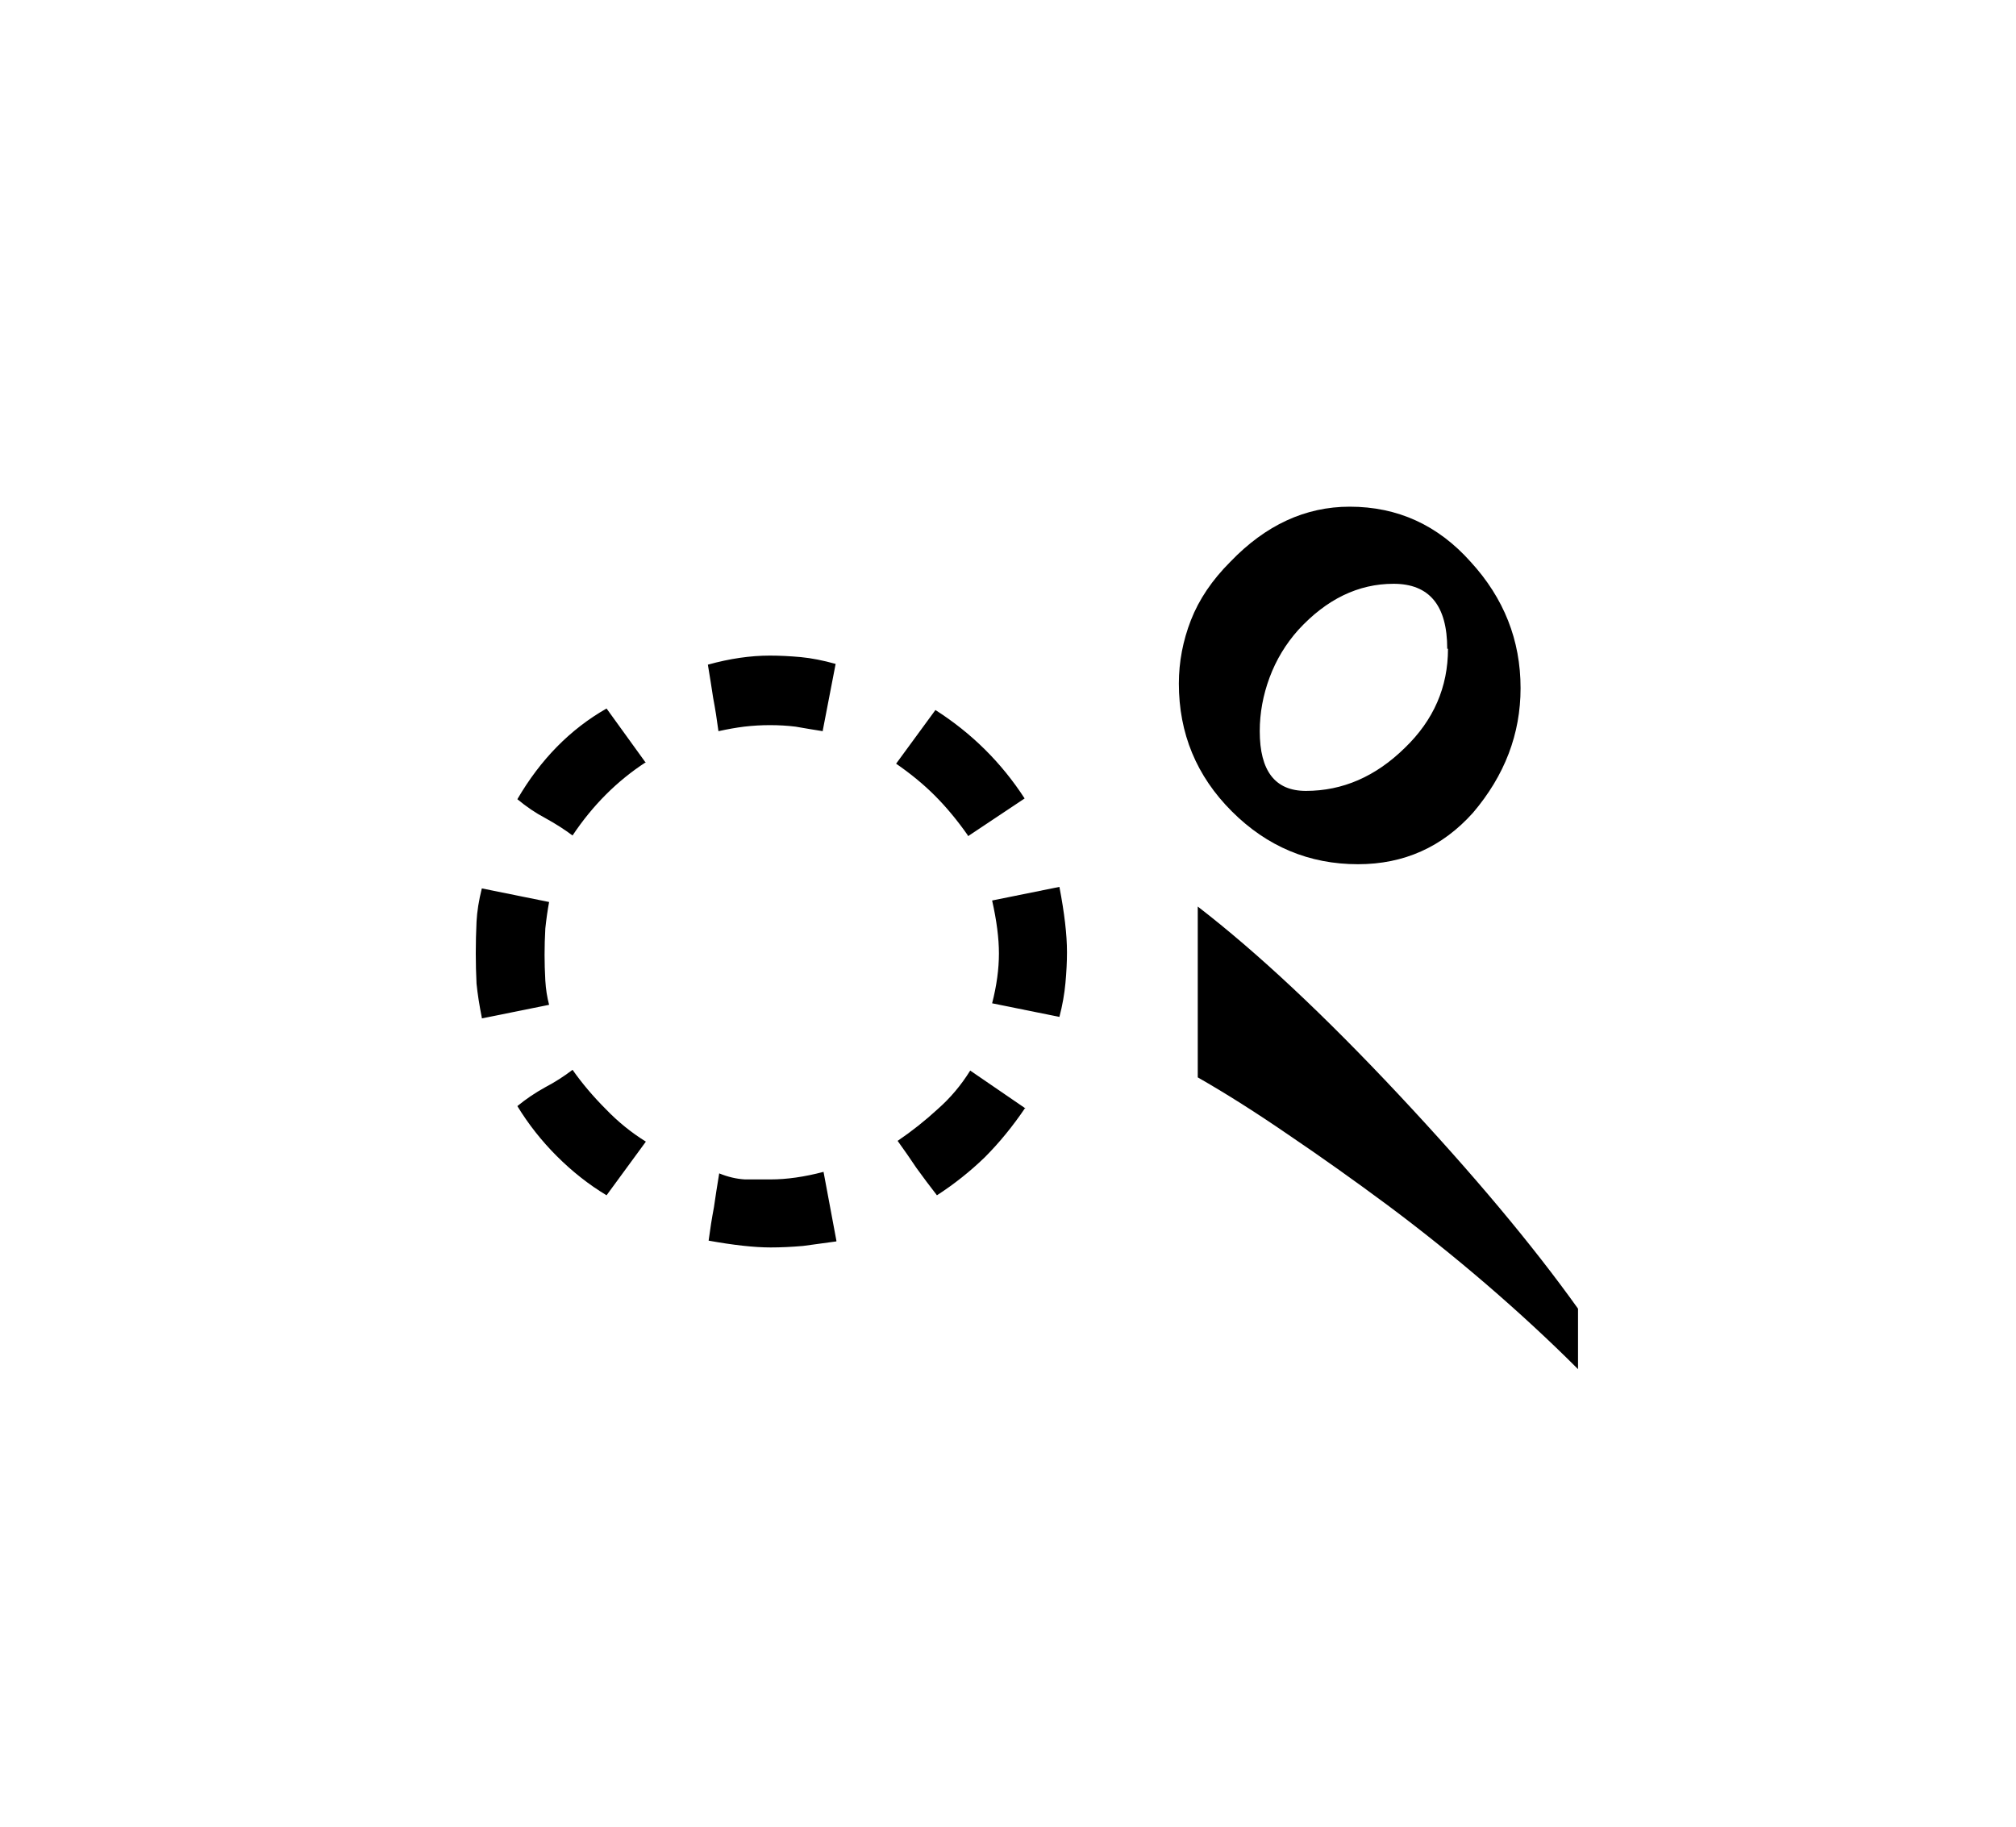
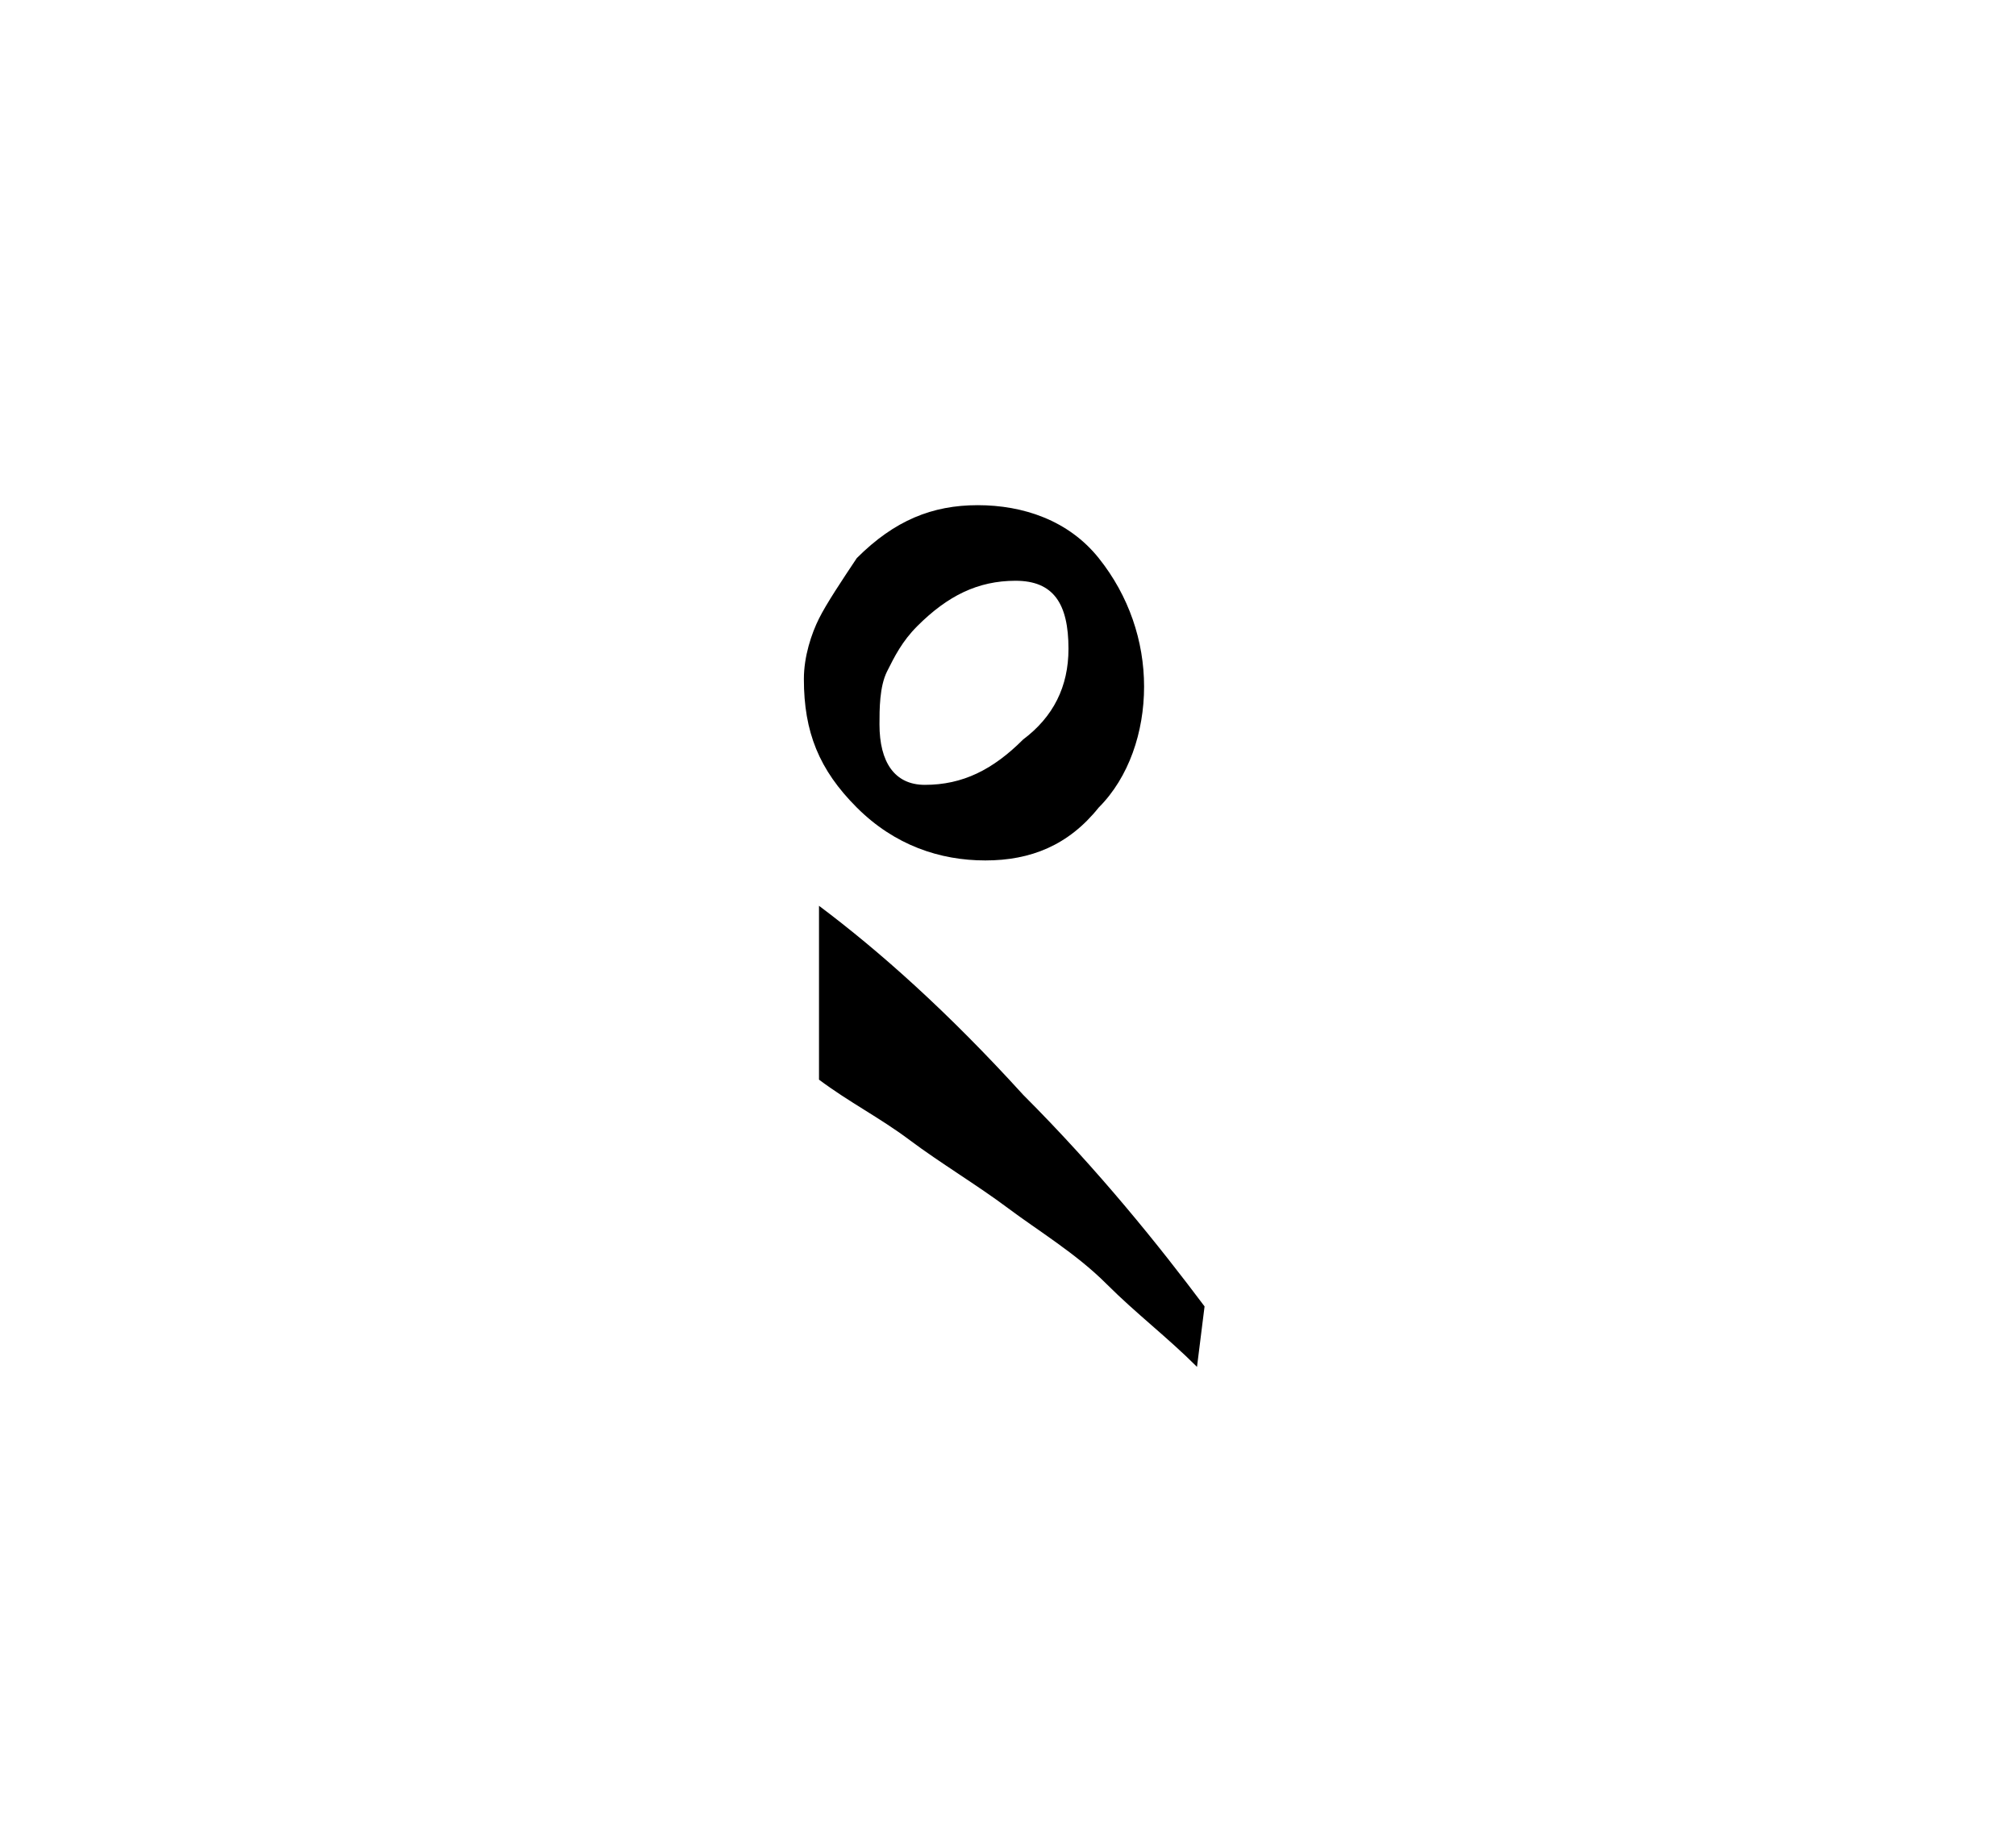
- <svg xmlns="http://www.w3.org/2000/svg" width="32" height="29">
+ <svg xmlns="http://www.w3.org/2000/svg" version="1.1" id="Layer_1" x="0px" y="0px" viewBox="0 0 32 29" style="enable-background:new 0 0 32 29;" xml:space="preserve">
  <g transform="translate(16 14.5) scale(1.2) translate(-16 -14.5)">
-     <path d="m15.47 13.47q-0.21 -0.30 -0.44 -0.53q-0.22 -0.22 -0.51 -0.42l0.52 -0.71q0.72 0.46 1.18 1.17l-0.75 0.50Zm-1.92 -1.38q-0.19 -0.03 -0.36 -0.06q-0.16 -0.02 -0.34 -0.02q-0.17 0 -0.34 0.02q-0.16 0.02 -0.34 0.06q-0.03 -0.23 -0.07 -0.44q-0.03 -0.20 -0.07 -0.44q0.43 -0.12 0.82 -0.12q0.19 0 0.41 0.02q0.21 0.02 0.46 0.09l-0.17 0.88Zm3.23 2.93q0 0.18 -0.02 0.40q-0.02 0.22 -0.08 0.45l-0.89 -0.18q0.09 -0.35 0.09 -0.66q0 -0.30 -0.09 -0.70l0.89 -0.18q0.10 0.52 0.10 0.86Zm-0.55 2.05q-0.25 0.37 -0.54 0.66q-0.29 0.28 -0.63 0.50q-0.14 -0.18 -0.27 -0.36q-0.12 -0.18 -0.25 -0.36q0.28 -0.19 0.53 -0.42q0.25 -0.22 0.43 -0.51l0.73 0.50Zm-5.02 -4.57q-0.57 0.37 -0.97 0.97q-0.16 -0.12 -0.36 -0.23q-0.19 -0.10 -0.37 -0.25q0.46 -0.79 1.18 -1.20l0.52 0.72Zm-2.17 3.38q-0.05 -0.25 -0.07 -0.45q-0.01 -0.20 -0.01 -0.40q0 -0.21 0.01 -0.42q0.01 -0.20 0.07 -0.44l0.89 0.18q-0.03 0.16 -0.05 0.35q-0.01 0.18 -0.01 0.35q0 0.16 0.01 0.34q0.01 0.17 0.05 0.32l-0.89 0.18Zm4.69 2.96q-0.21 0.03 -0.44 0.06q-0.23 0.02 -0.43 0.02q-0.32 0 -0.82 -0.09q0.03 -0.23 0.07 -0.44q0.03 -0.21 0.07 -0.45q0.17 0.07 0.34 0.08q0.16 0.00 0.34 0.00q0.32 0 0.70 -0.10l0.17 0.91Zm-3.04 -0.61q-0.35 -0.21 -0.66 -0.52q-0.30 -0.30 -0.52 -0.66q0.17 -0.14 0.37 -0.25q0.19 -0.10 0.36 -0.23q0.19 0.27 0.44 0.52q0.24 0.25 0.53 0.43l-0.52 0.71Zm12.09 -6.71q0 0.91 -0.63 1.65q-0.61 0.68 -1.52 0.68q-0.97 0 -1.67 -0.70q-0.70 -0.70 -0.70 -1.69q0 -0.43 0.16 -0.84q0.16 -0.41 0.52 -0.77q0.70 -0.73 1.58 -0.73q0.95 9.53e-07 1.60 0.73q0.66 0.72 0.66 1.67Zm-0.97 -0.52q-1.90e-06 -0.86 -0.71 -0.86q-0.70 0 -1.26 0.61q-0.25 0.28 -0.38 0.63q-0.13 0.35 -0.13 0.71q0 0.79 0.61 0.79q0.73 9.53e-07 1.31 -0.57q0.57 -0.55 0.57 -1.31Zm1.72 9.52q-0.55 -0.55 -1.20 -1.11q-0.64 -0.55 -1.31 -1.05q-0.66 -0.49 -1.31 -0.93q-0.64 -0.44 -1.20 -0.76l0 -2.26q1.18 0.91 2.66 2.49q1.47 1.57 2.37 2.83l0 0.80Z" />
+     <path d="M17.8,11.5c0,0.6-0.2,1.2-0.6,1.6c-0.4,0.5-0.9,0.7-1.5,0.7c-0.6,0-1.2-0.2-1.7-0.7s-0.7-1-0.7-1.7c0-0.3,0.1-0.6,0.2-0.8   s0.3-0.5,0.5-0.8c0.5-0.5,1-0.7,1.6-0.7c0.6,0,1.2,0.2,1.6,0.7C17.6,10.3,17.8,10.9,17.8,11.5z M16.8,11c0-0.6-0.2-0.9-0.7-0.9   c-0.5,0-0.9,0.2-1.3,0.6c-0.2,0.2-0.3,0.4-0.4,0.6s-0.1,0.5-0.1,0.7c0,0.5,0.2,0.8,0.6,0.8c0.5,0,0.9-0.2,1.3-0.6   C16.6,11.9,16.8,11.5,16.8,11L16.8,11z M18.5,20.5c-0.4-0.4-0.8-0.7-1.2-1.1c-0.4-0.4-0.9-0.7-1.3-1c-0.4-0.3-0.9-0.6-1.3-0.9   c-0.4-0.3-0.8-0.5-1.2-0.8v-2.3c0.8,0.6,1.7,1.4,2.7,2.5c1,1,1.8,2,2.4,2.8L18.5,20.5L18.5,20.5z" />
  </g>
</svg>
